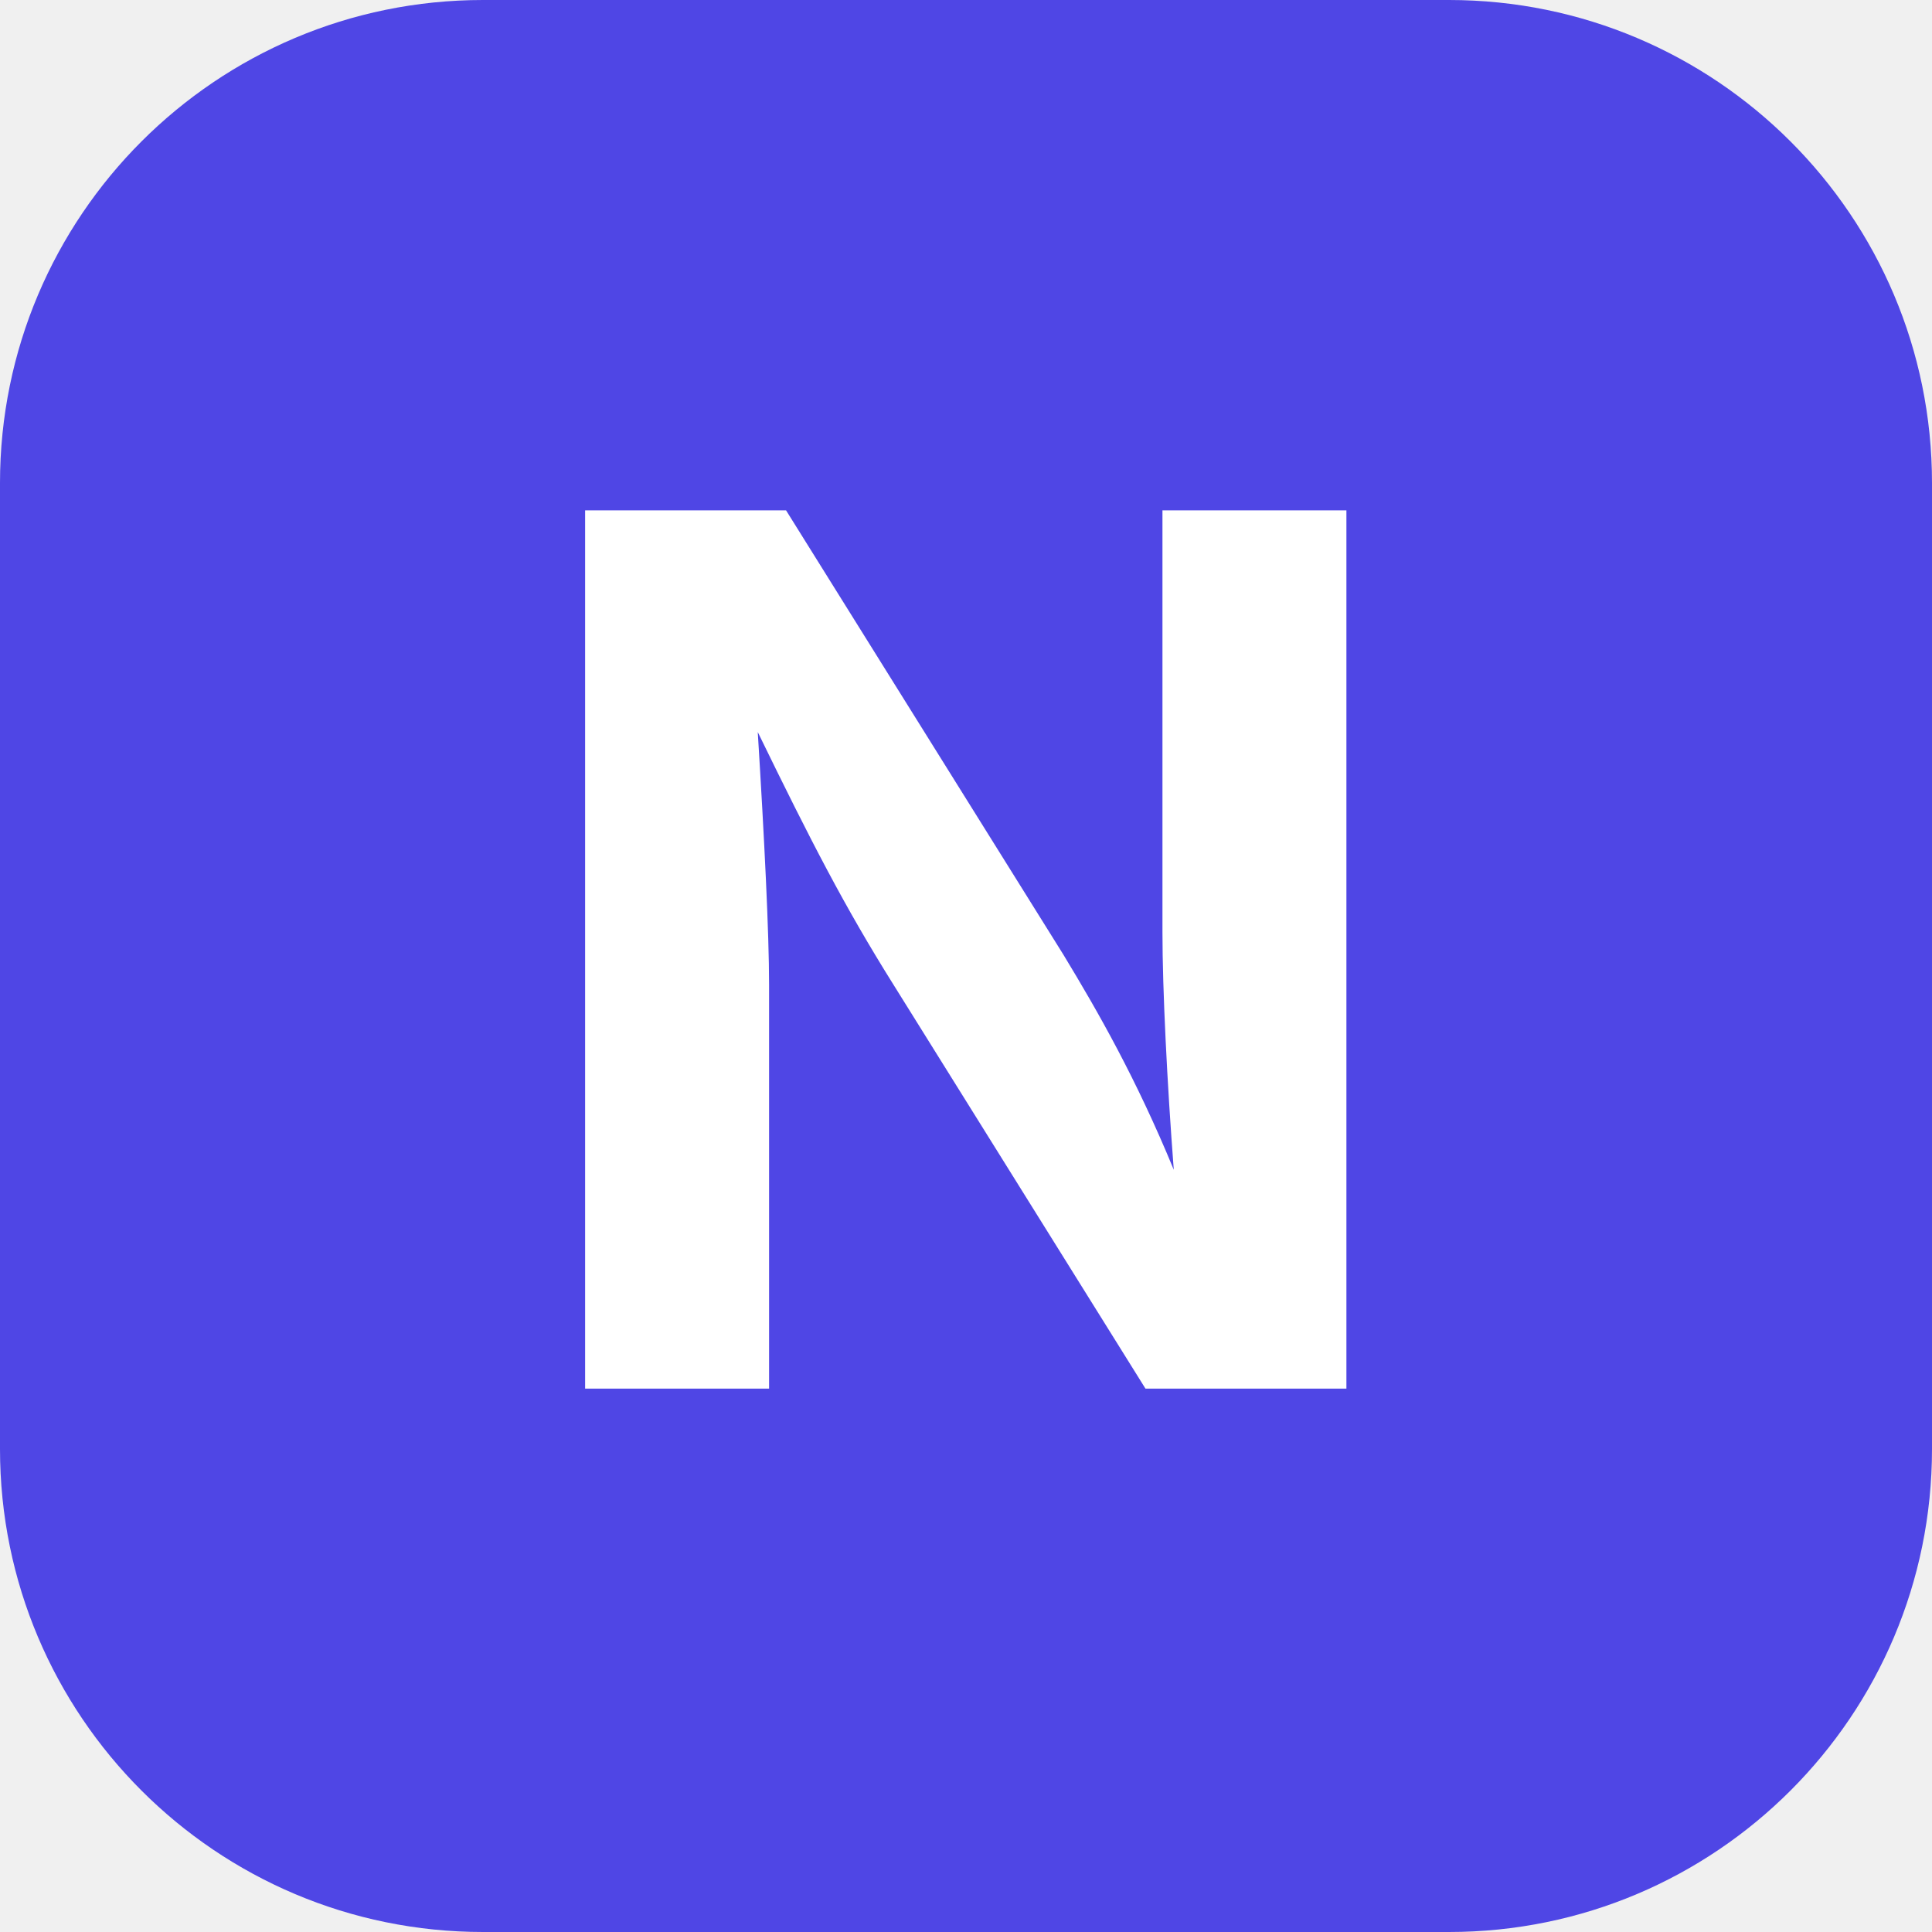
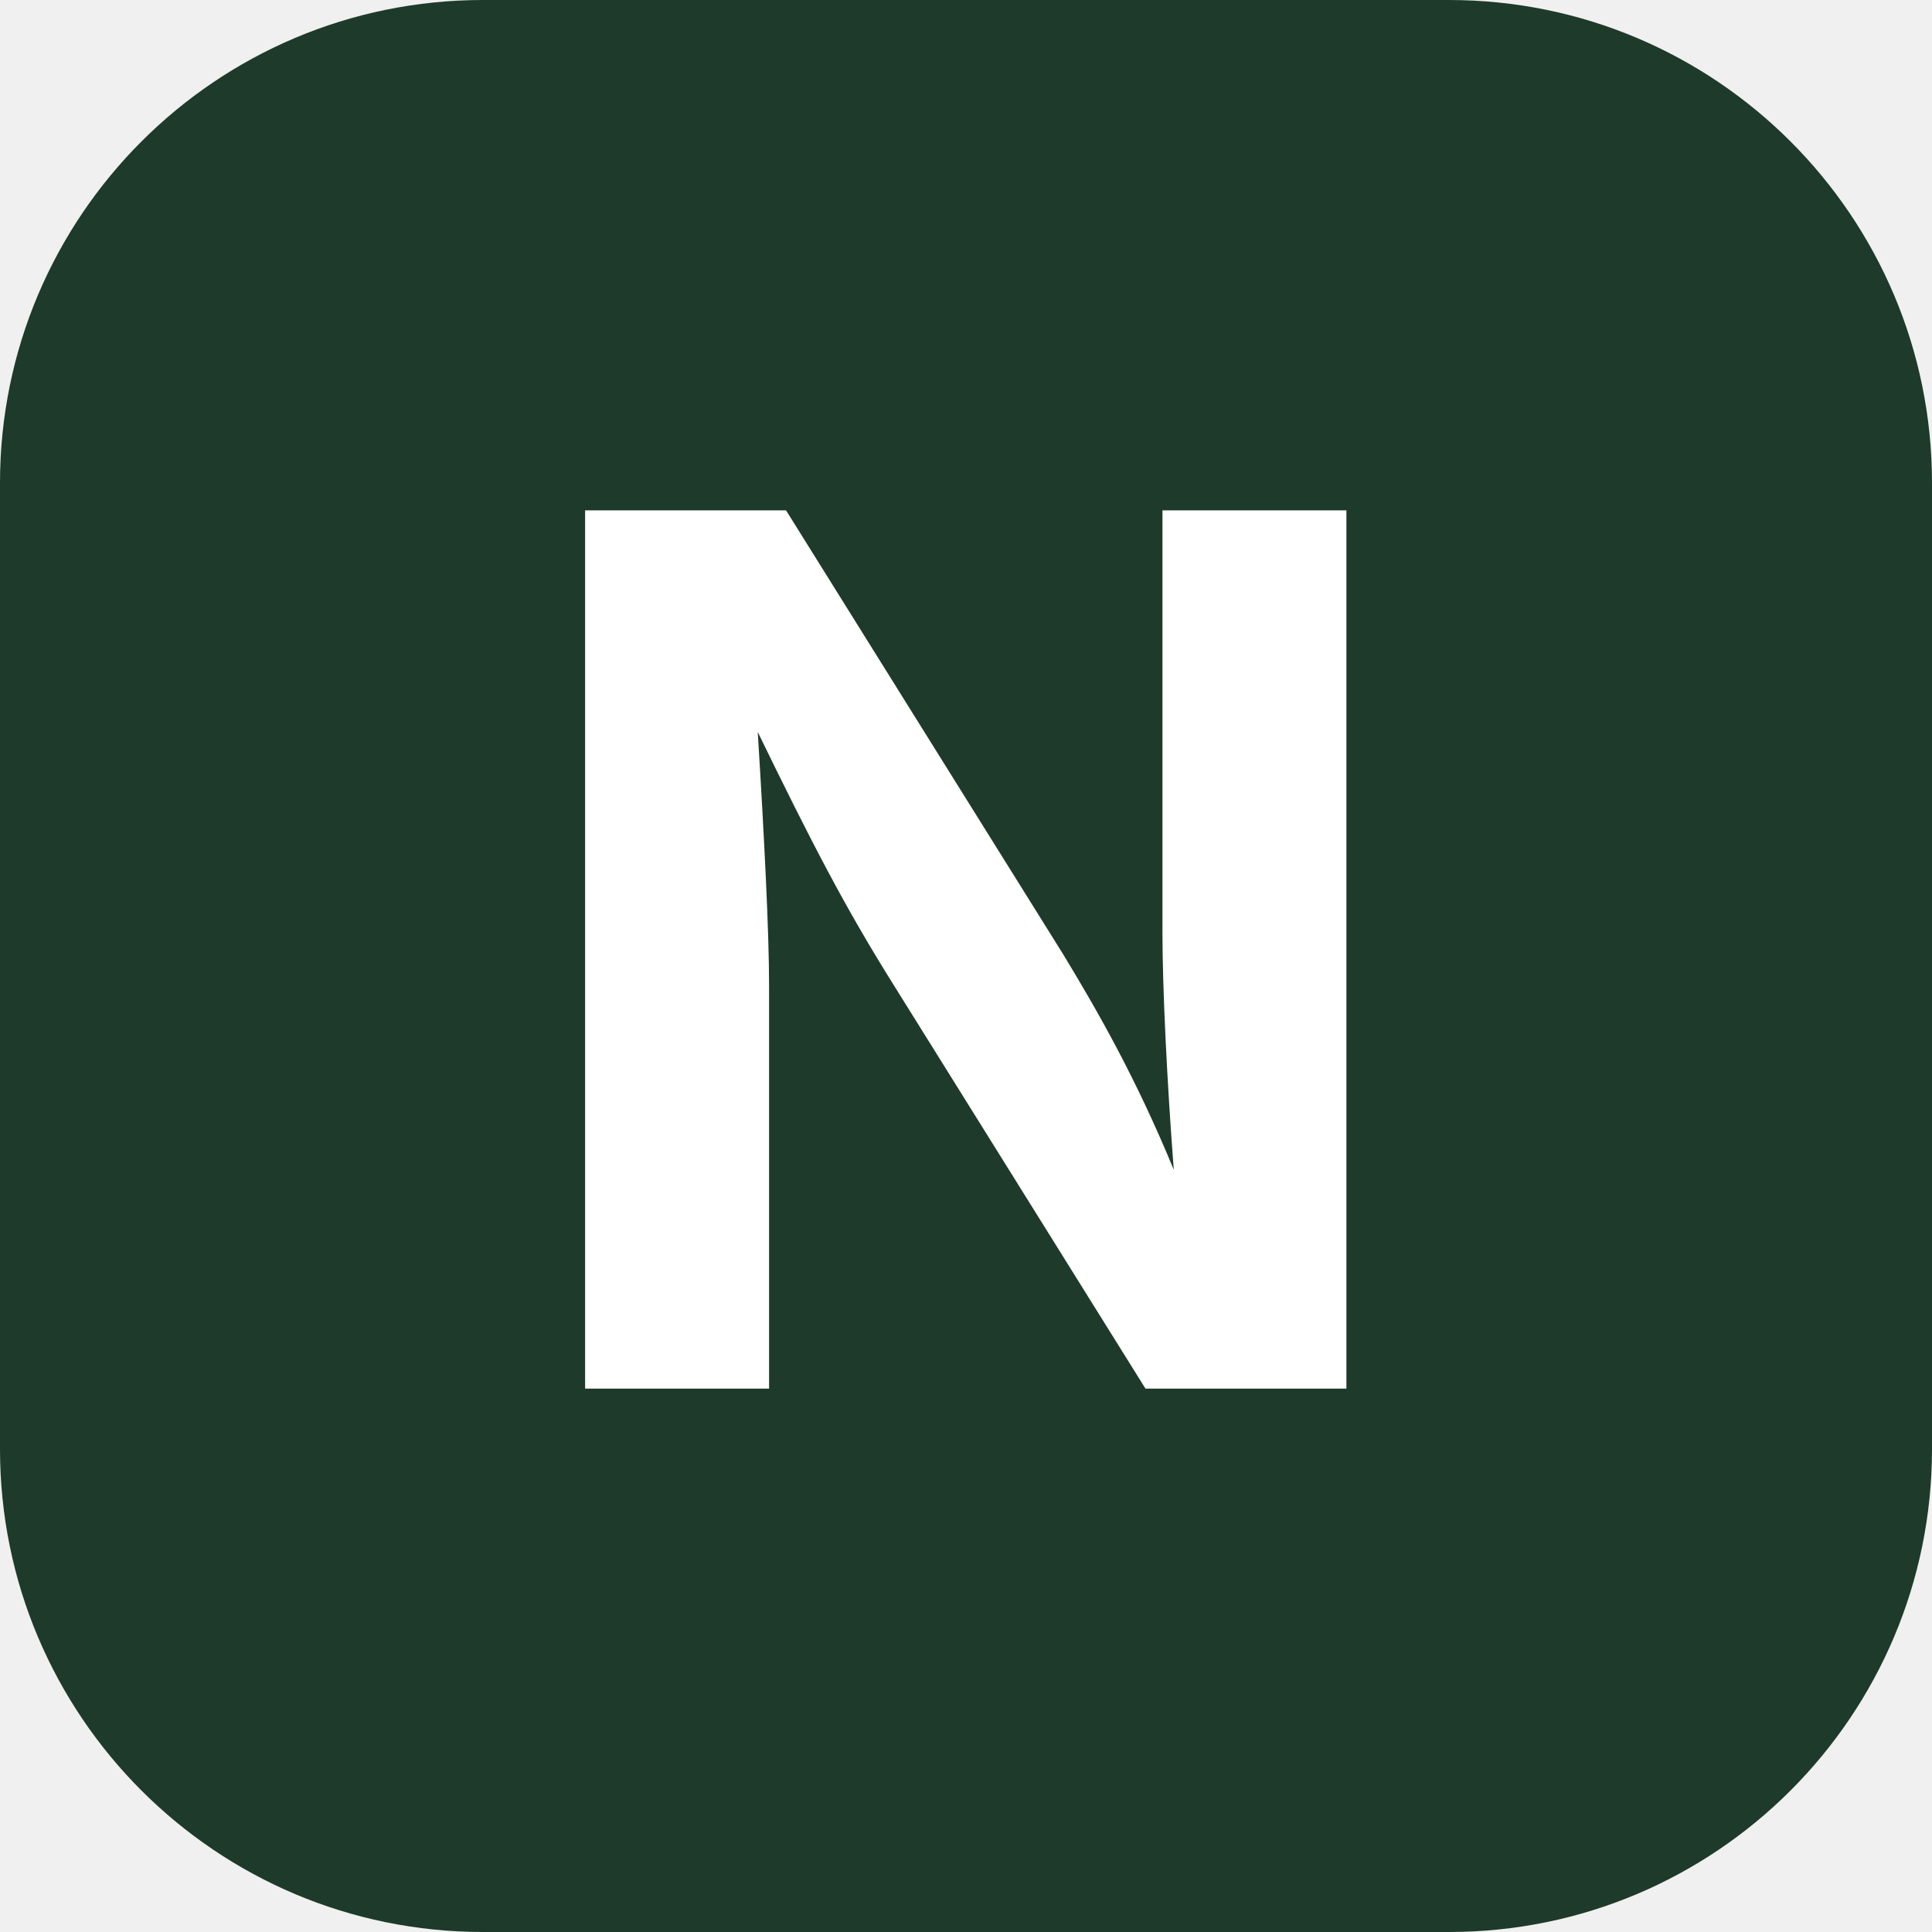
<svg xmlns="http://www.w3.org/2000/svg" viewBox="0 0 32 32">
-   <rect width="32" height="32" rx="8" fill="#4f46e5" />
+   <rect width="32" height="32" rx="8" fill="#1e3a2a" />
  <text x="16" y="23" font-family="system-ui, -apple-system, sans-serif" font-size="20" font-weight="700" fill="white" text-anchor="middle" letter-spacing="-1">N</text>
</svg>
